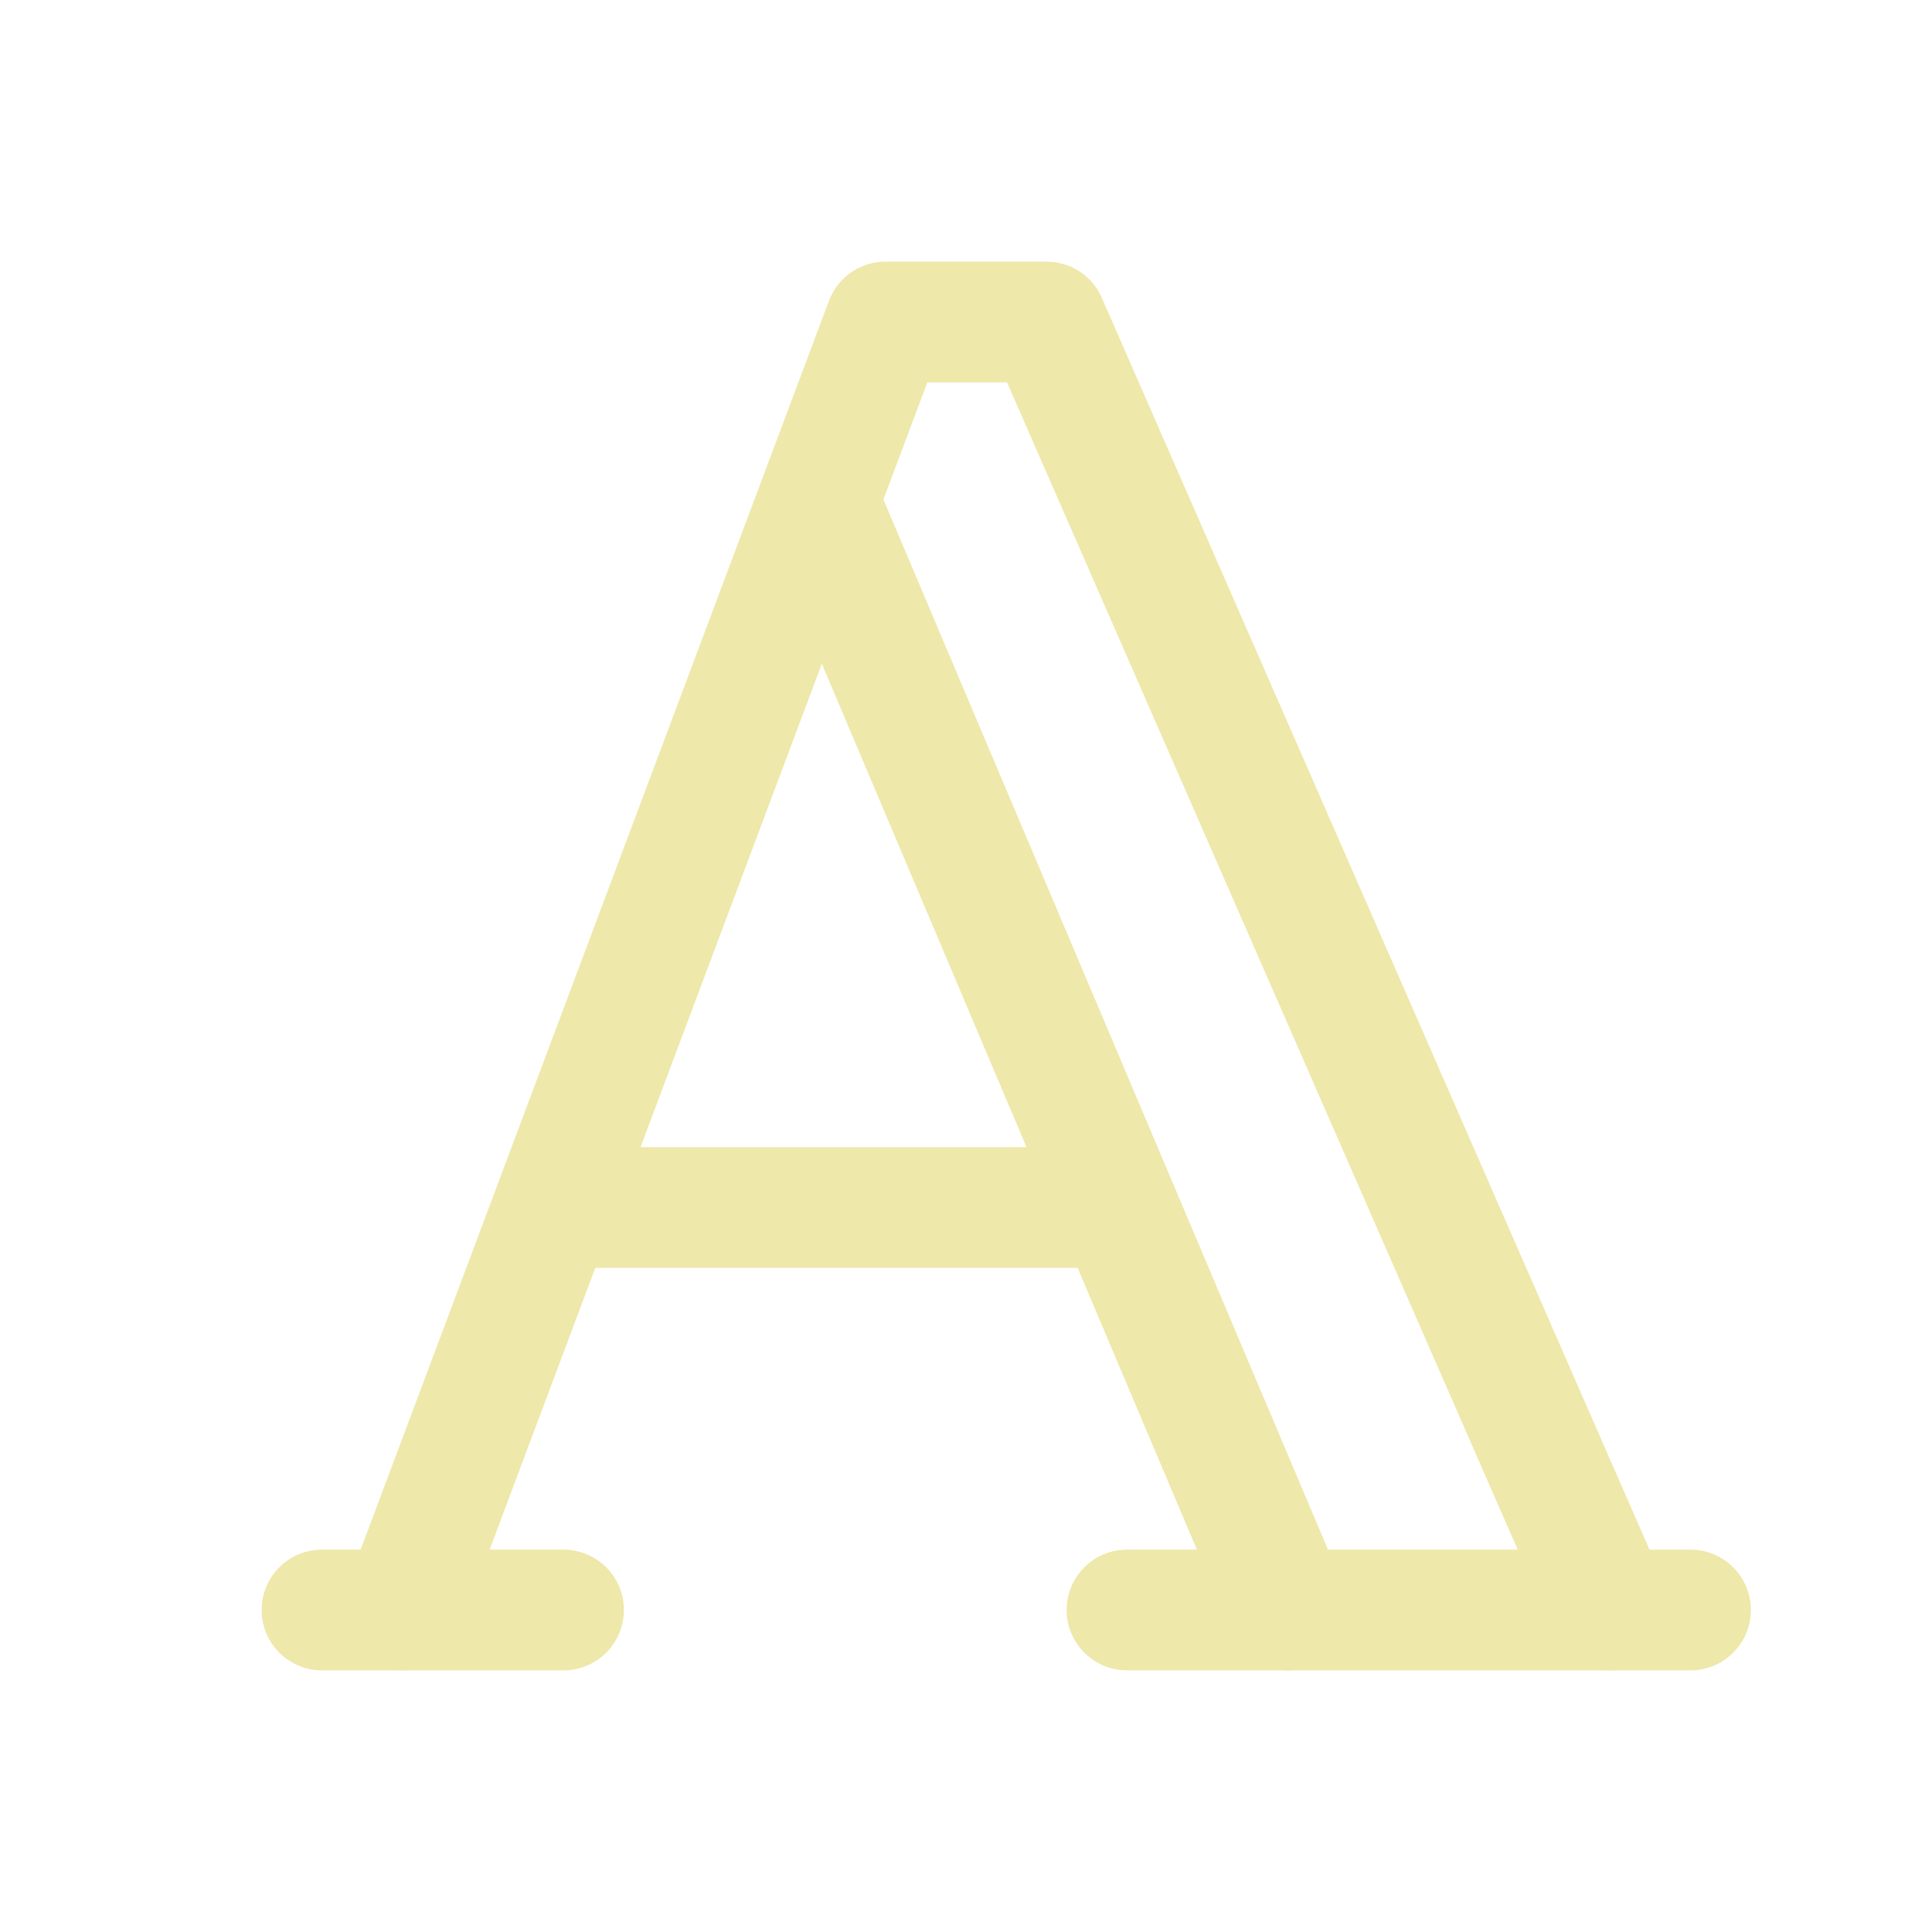
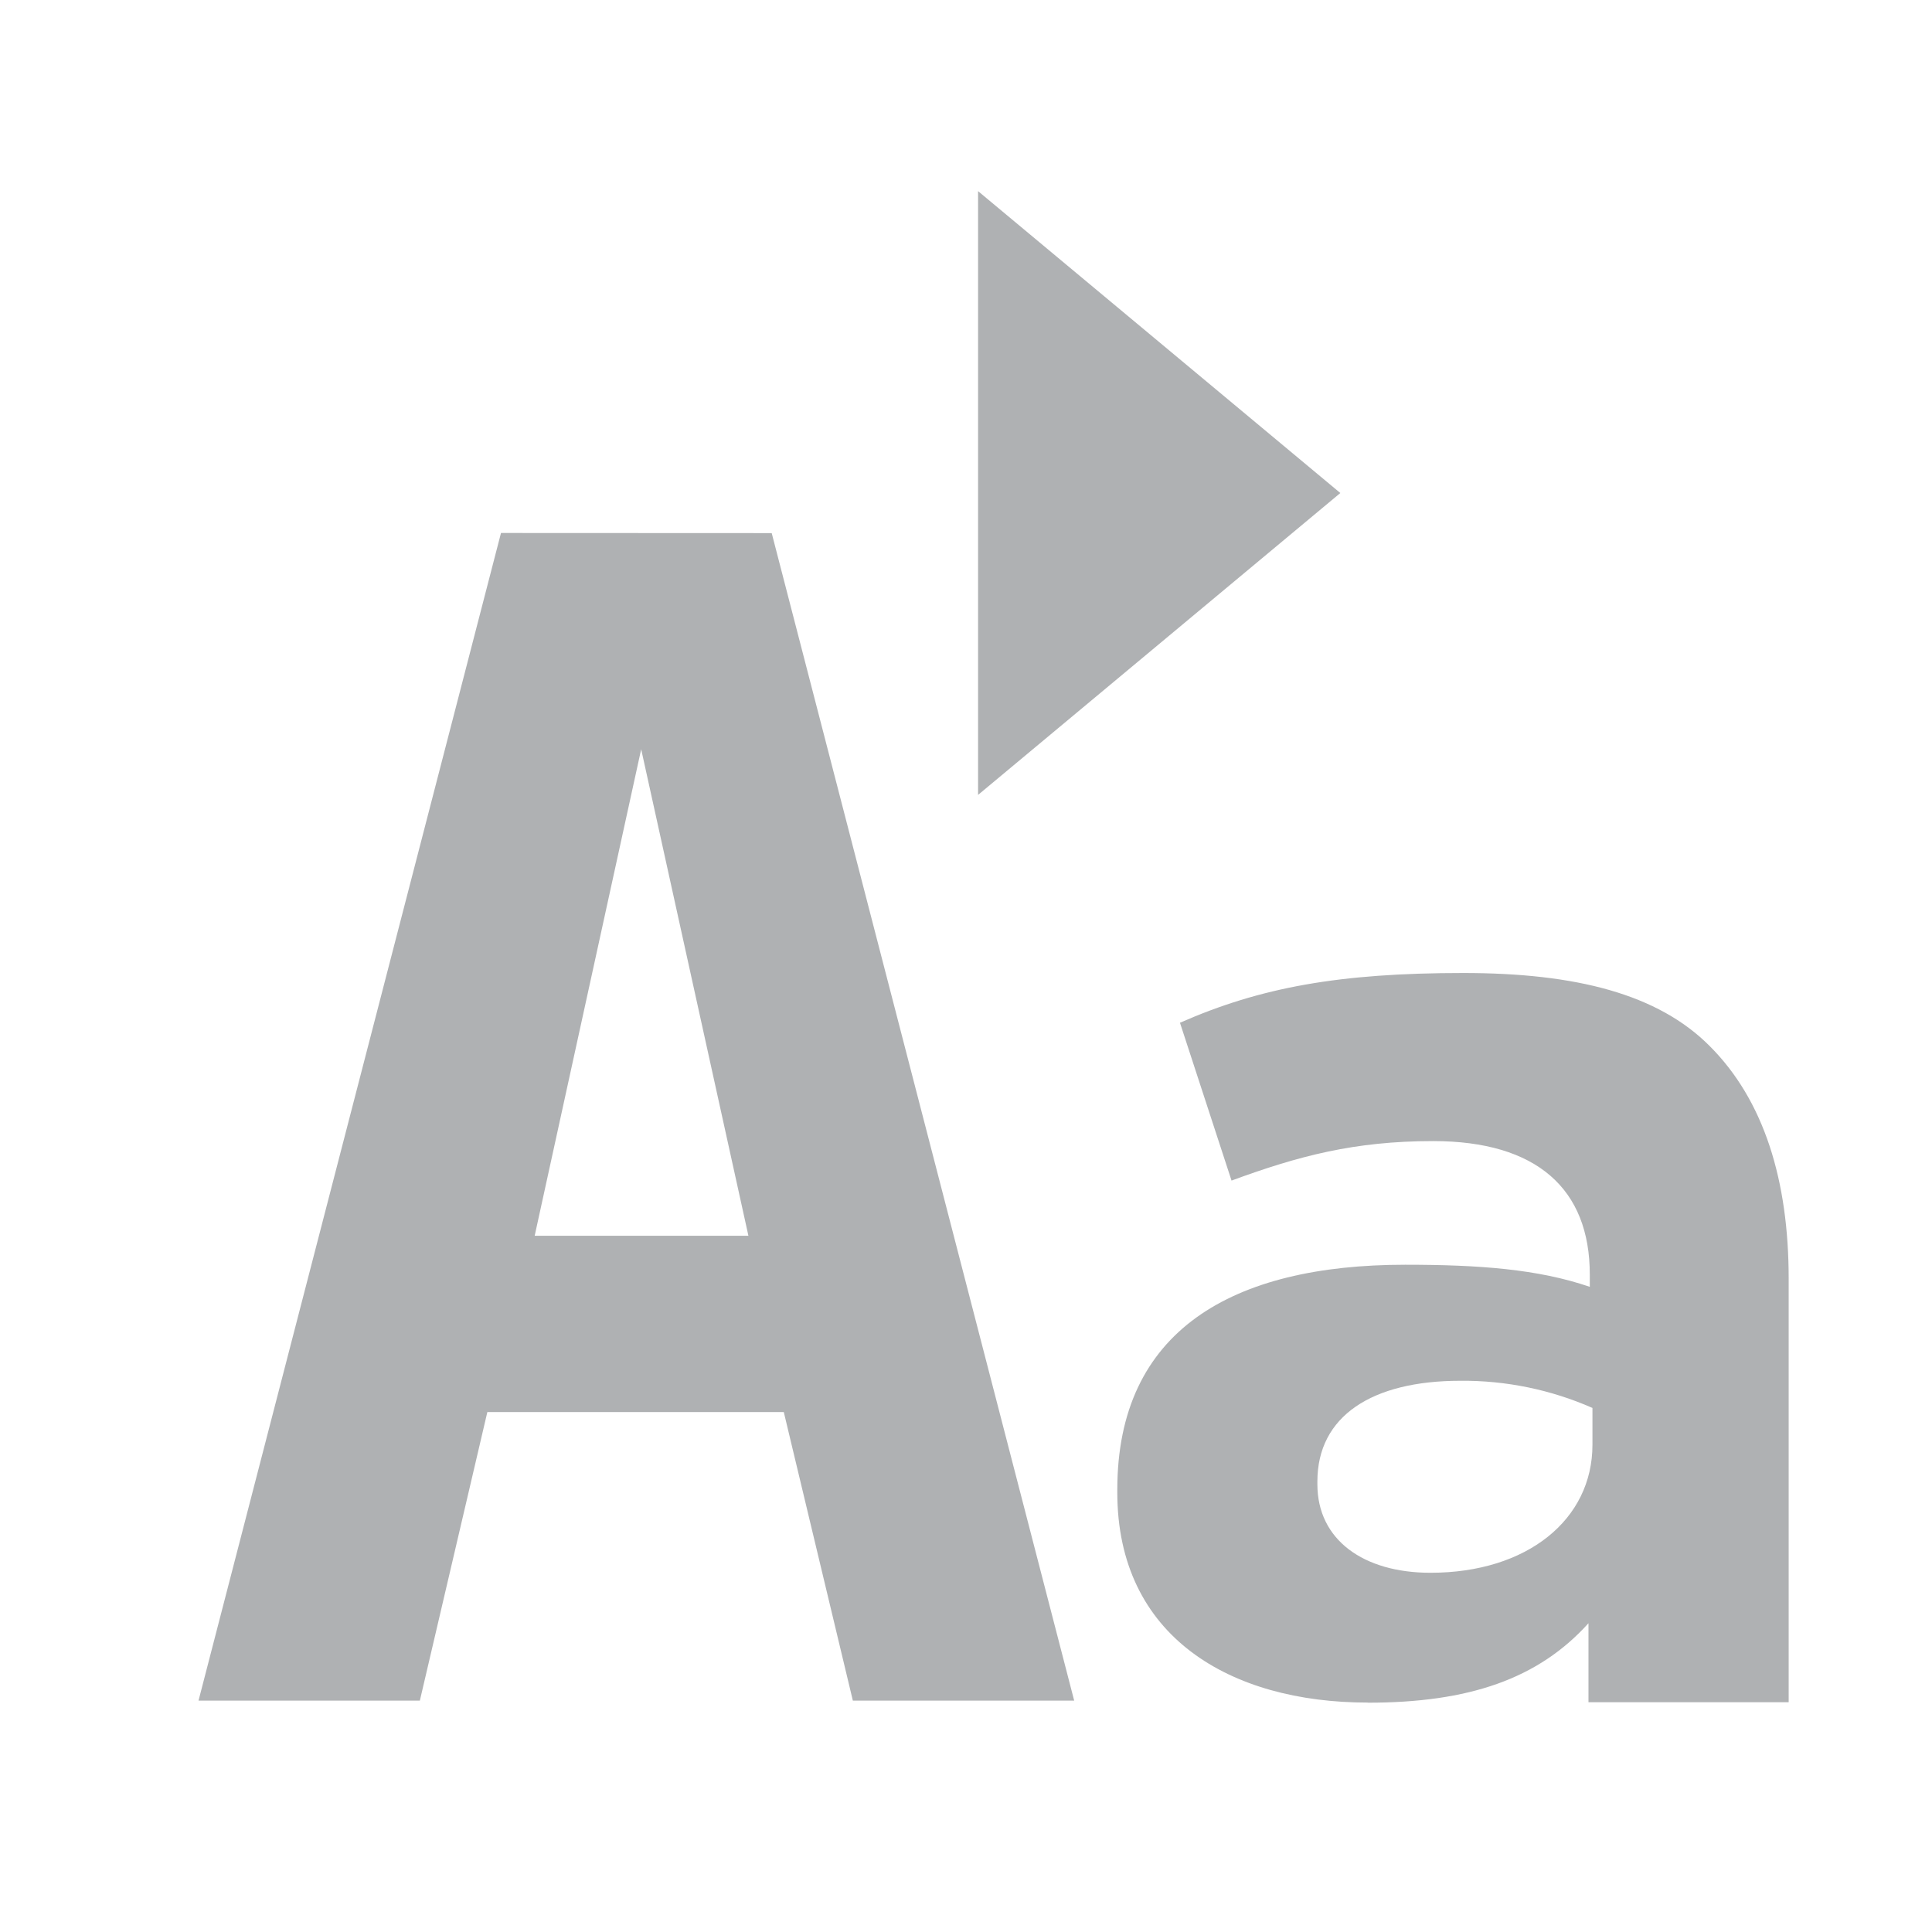
- <svg xmlns="http://www.w3.org/2000/svg" class="icon icon-tabler icon-tabler-typography" width="16" height="16" viewBox="0 0 24 24" stroke-width="1.5" stroke="#EEE8AA" fill="none" stroke-linecap="round" stroke-linejoin="round">
-   <path stroke="none" d="M0 0h24v24H0z" />
-   <line x1="4" y1="20" x2="7" y2="20" />
-   <line x1="14" y1="20" x2="21" y2="20" />
-   <line x1="6.9" y1="15" x2="13.8" y2="15" />
-   <line x1="10.2" y1="6.3" x2="16" y2="20" />
-   <polyline points="5 20 11 4 13 4 20 20" />
+ <svg xmlns="http://www.w3.org/2000/svg" width="16" height="16" viewBox="0 0 16 16">
+   <path fill-rule="evenodd" clip-rule="evenodd" d="M6.391 4.415l2.505 9.669H7.063l-.572-2.39H4.036l-.559 2.39H1.644l2.505-9.67zM5.31 6.205l-.882 4.029h1.77zM11.327 14.1c-1.138 0-2.074-.545-2.074-1.74v-.023c0-1.32.953-1.863 2.385-1.863.609 0 1.099.036 1.528.183v-.102c0-.71-.44-1.105-1.297-1.105-.654 0-1.117.124-1.67.327L9.772 8.47c.666-.293 1.32-.412 2.346-.412.936 0 1.612.175 2.04.604.452.451.655 1.116.655 1.928v3.507h-1.658v-.654c-.417.462-.992.658-1.827.658zm.52-1.075c.8 0 1.341-.44 1.341-1.06v-.305a2.658 2.658 0 00-1.094-.225c-.733 0-1.184.293-1.184.834v.023c0 .462.384.733.936.733zM8.1 1.583l3 2.5-3 2.5z" fill="#AFB1B3" />
</svg>
